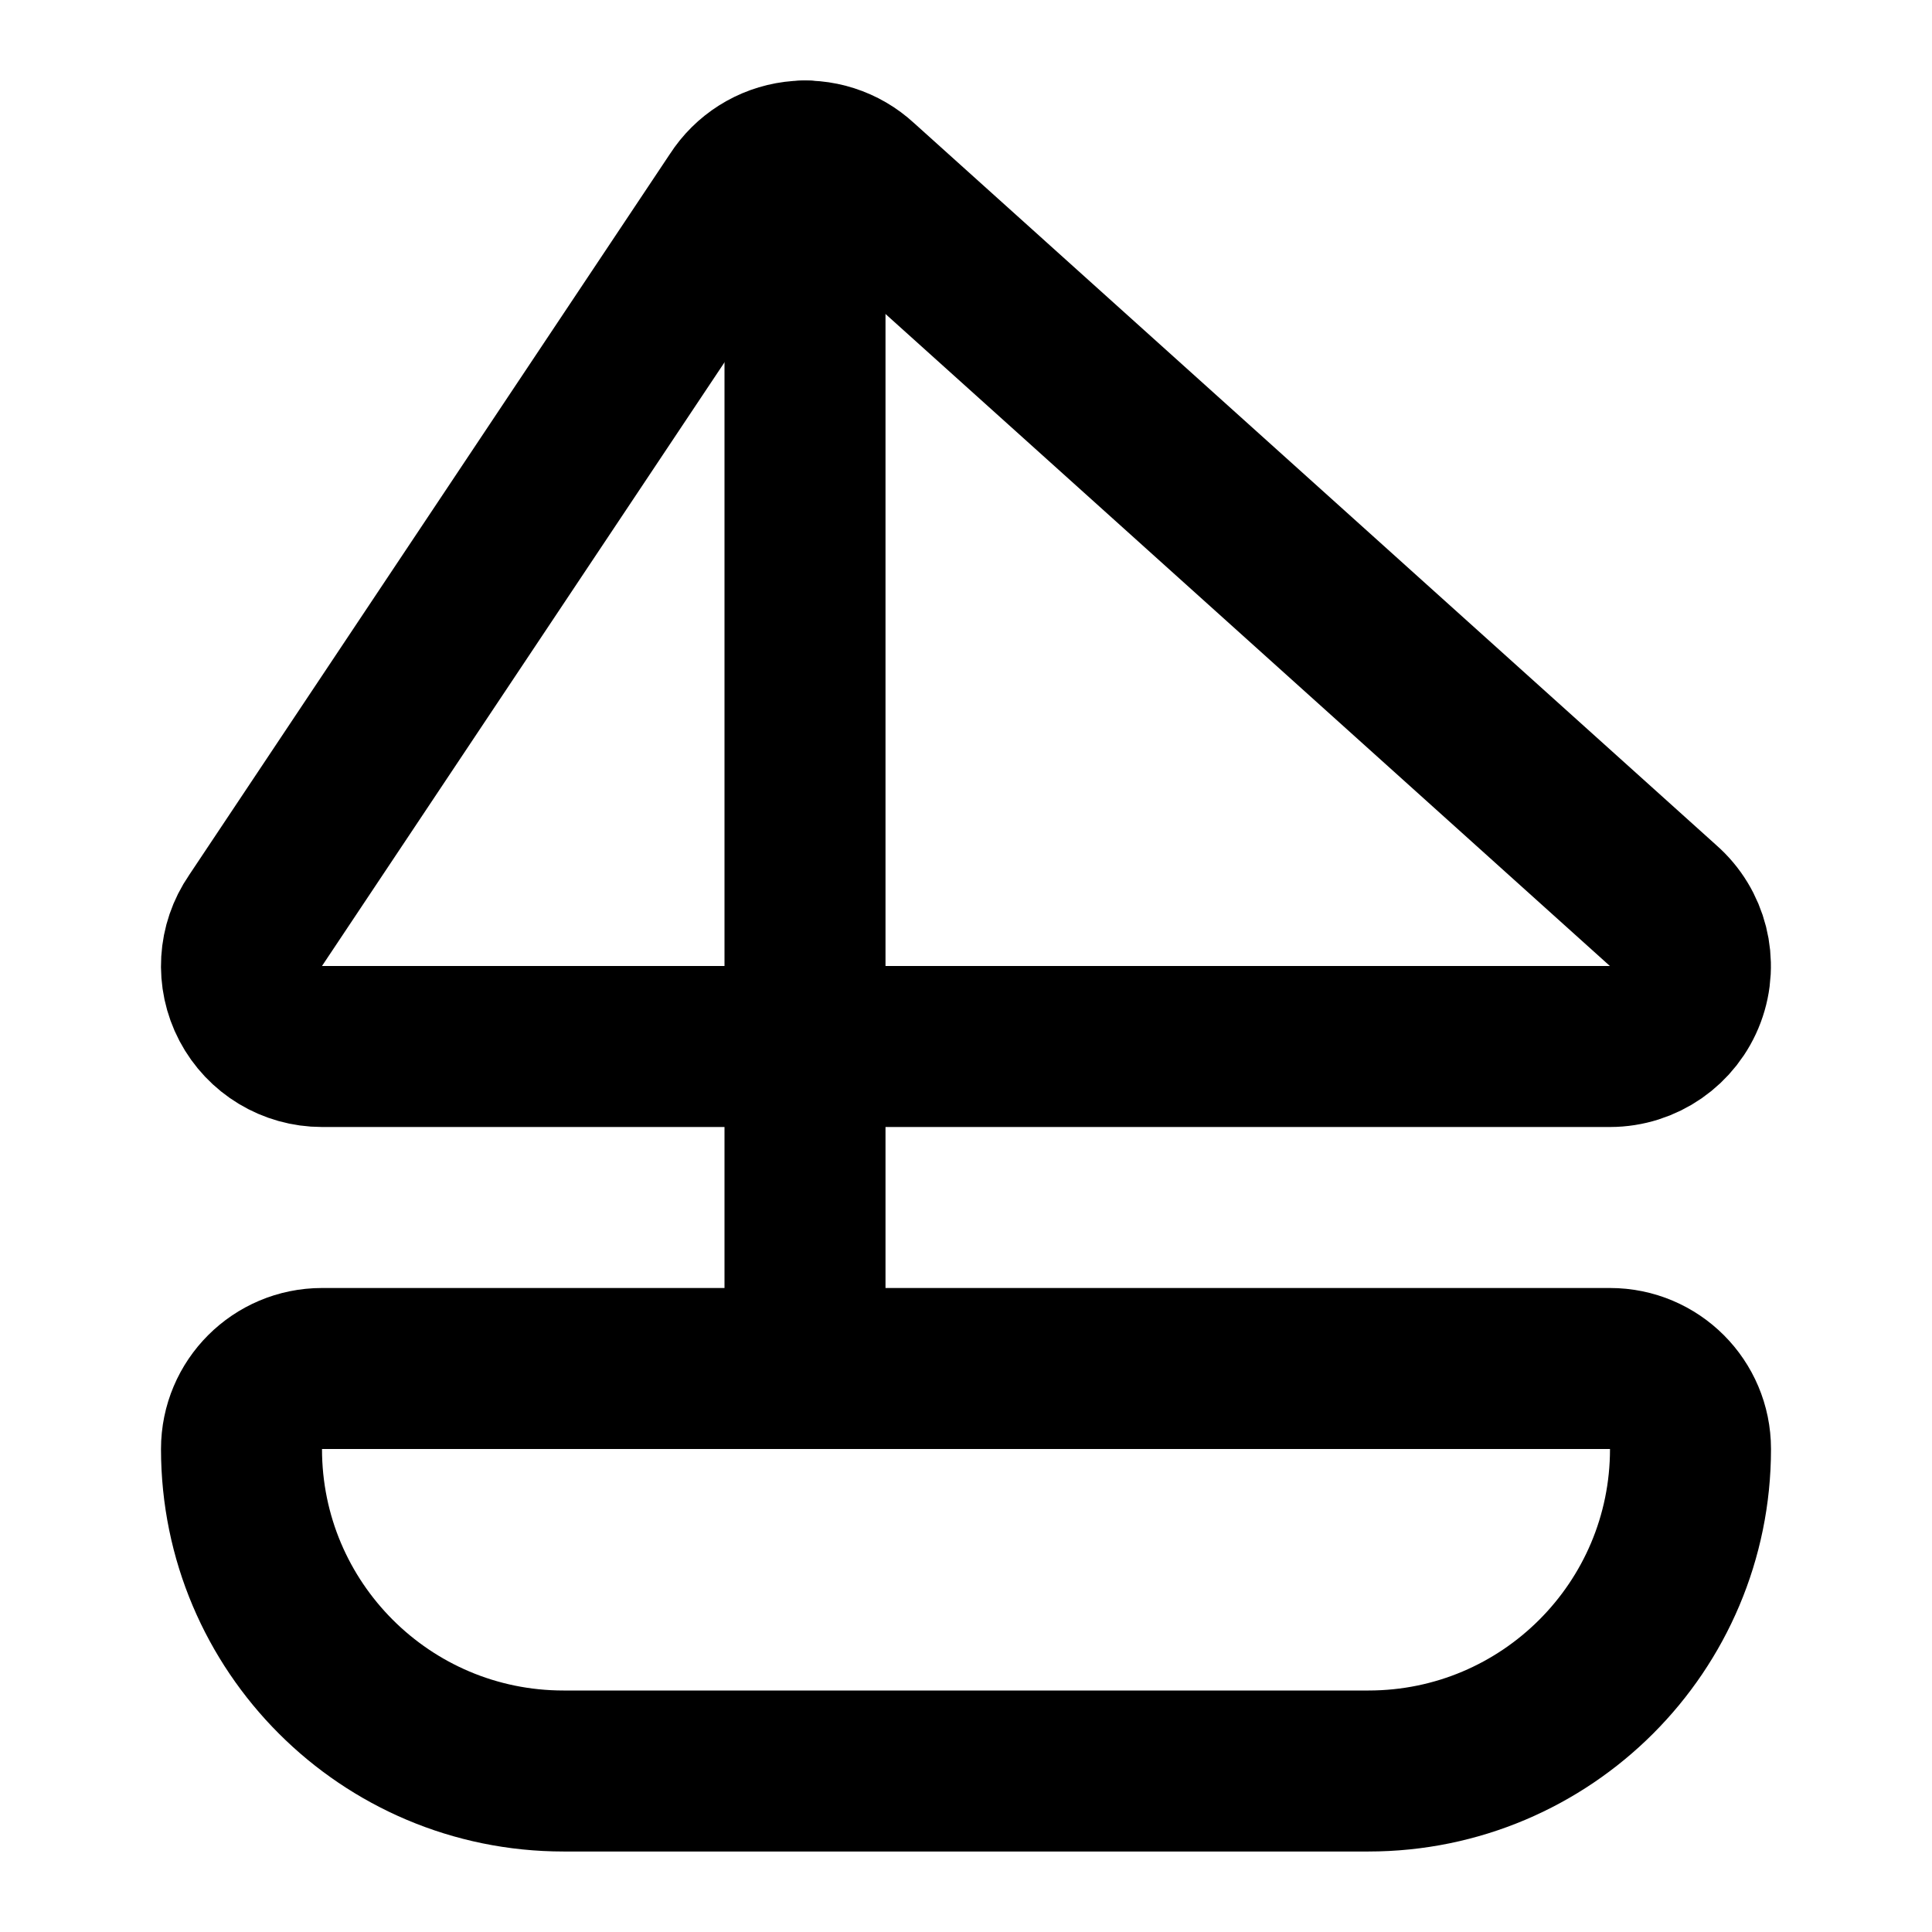
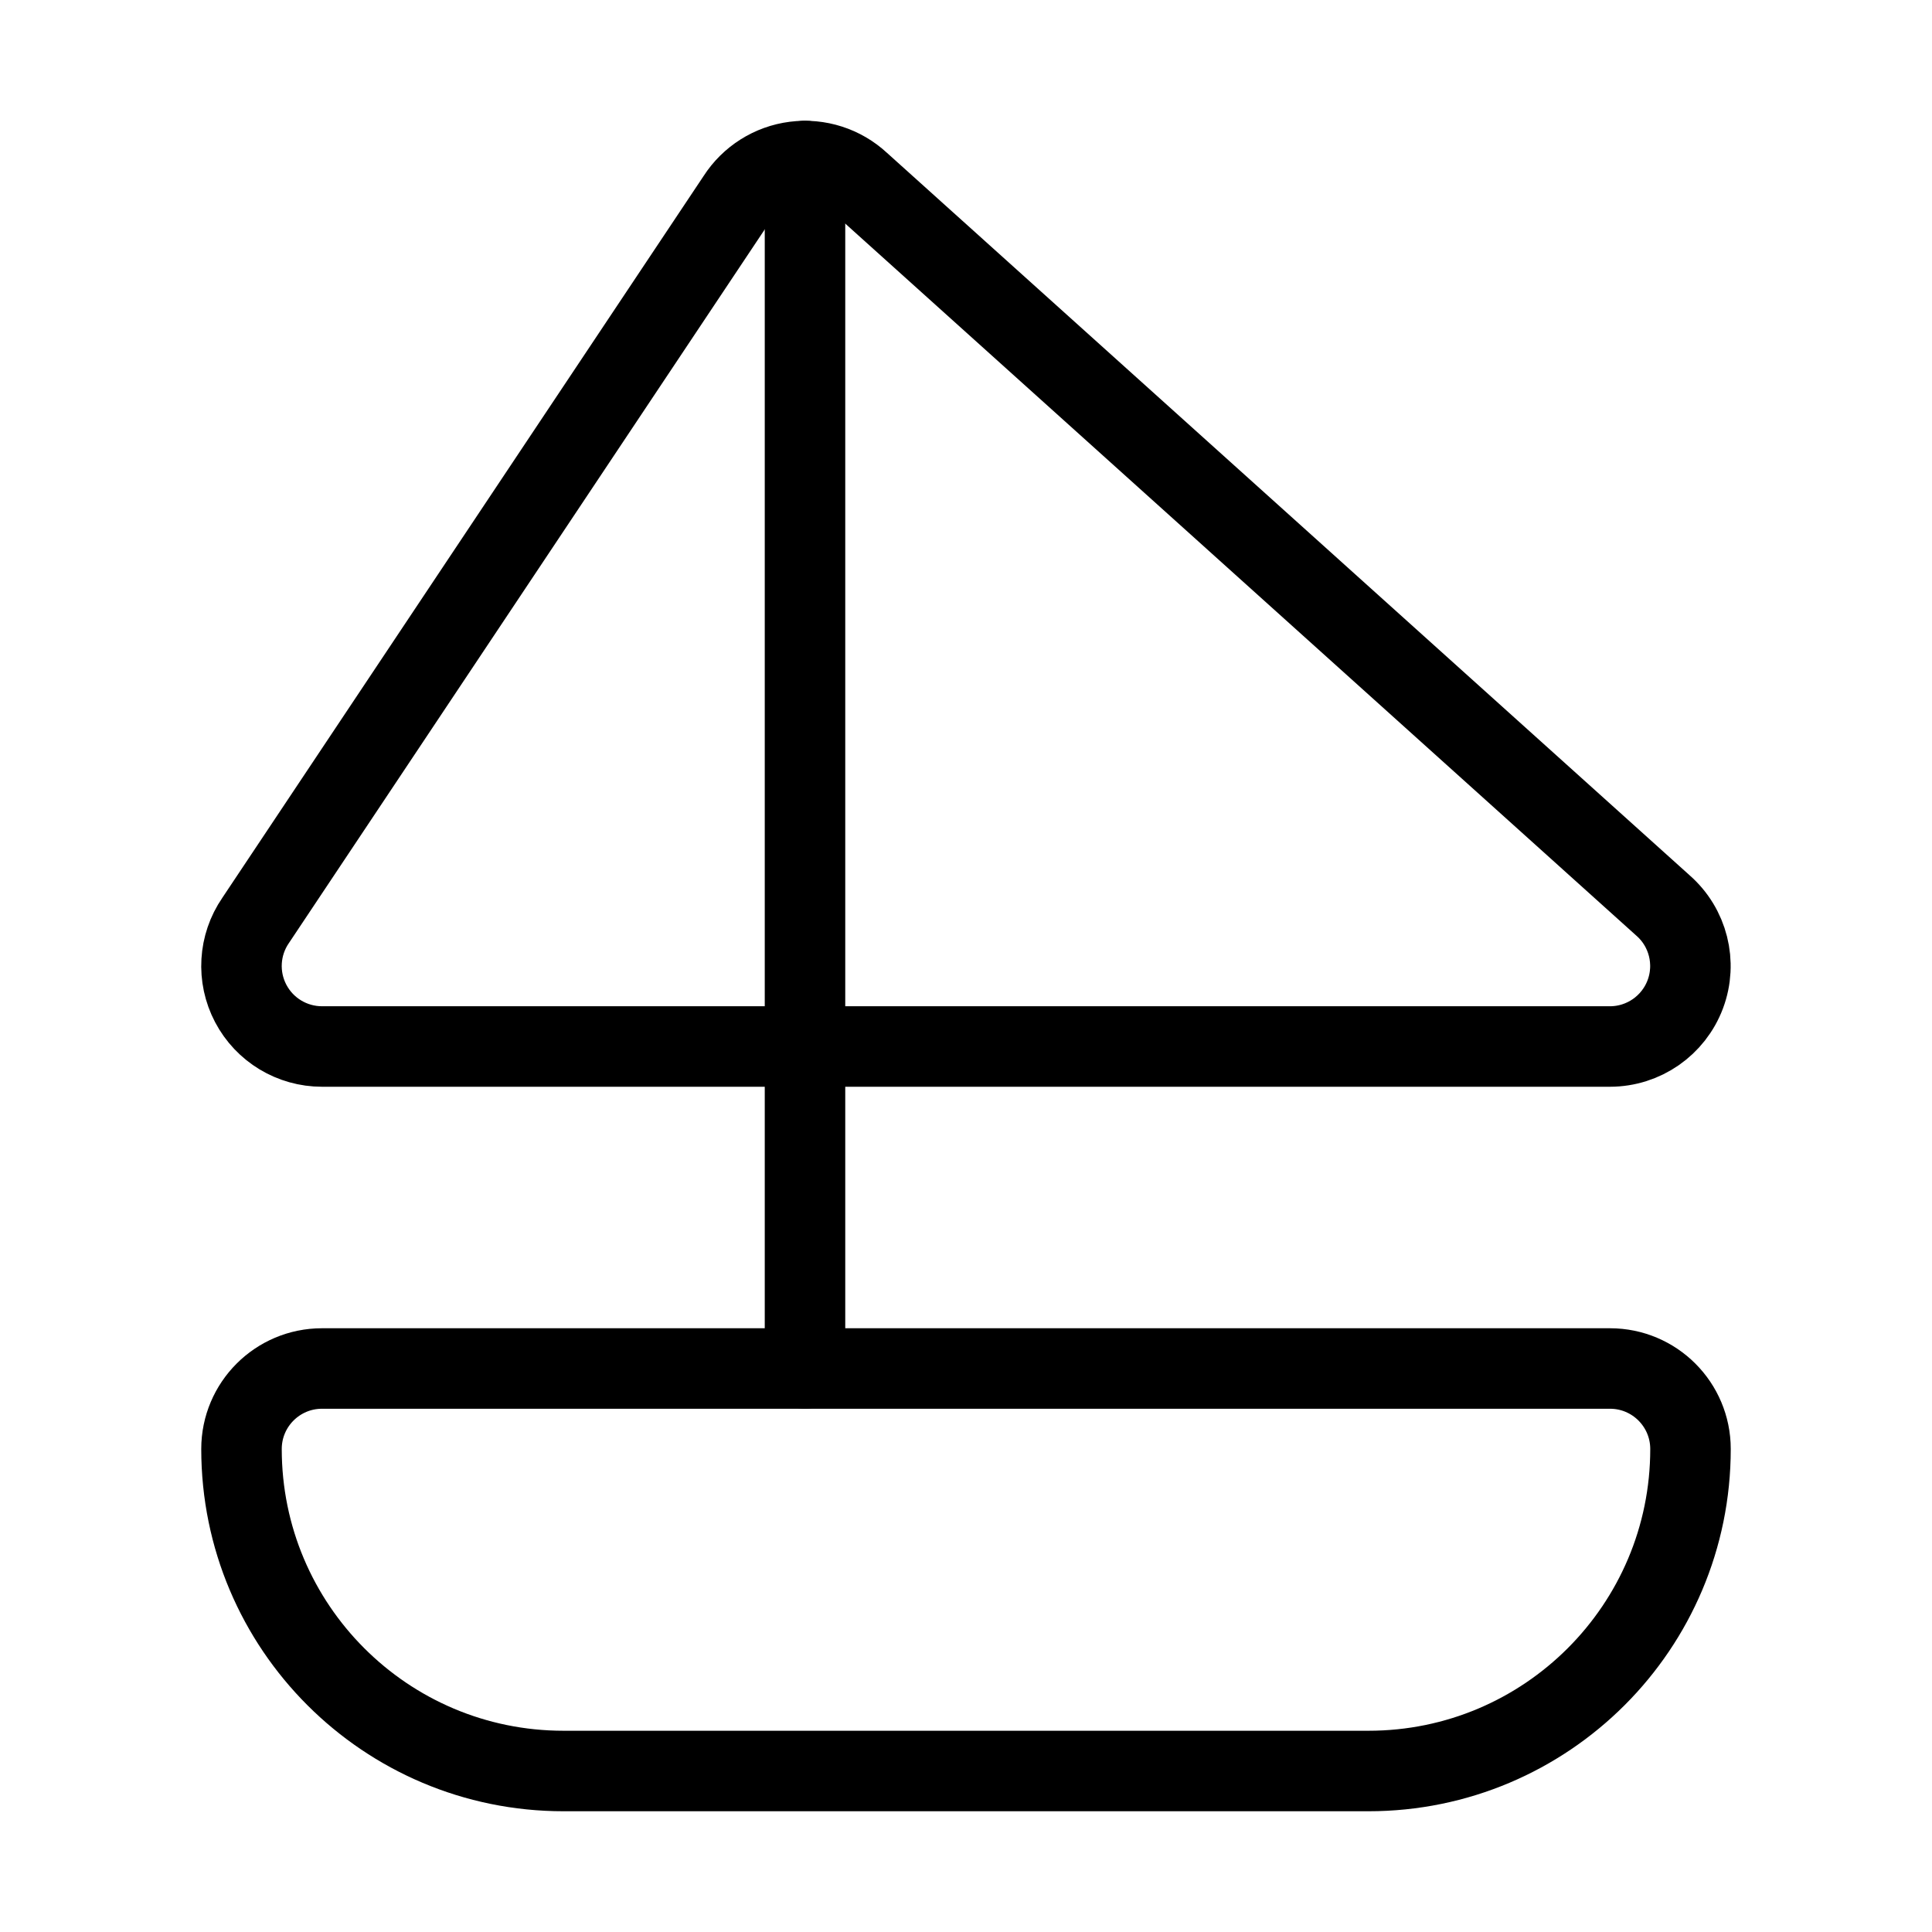
<svg xmlns="http://www.w3.org/2000/svg" viewBox="0 0 24 24" fill="none">
-   <path d="M10 2v15" stroke="currentColor" stroke-width="2" stroke-linecap="round" stroke-linejoin="round" />
-   <path d="M7 22a4 4 0 0 1-4-4 1 1 0 0 1 1-1h16a1 1 0 0 1 1 1 4 4 0 0 1-4 4z" stroke="currentColor" stroke-width="2" stroke-linecap="round" stroke-linejoin="round" />
-   <path d="M9.159 2.46a1 1 0 0 1 1.521-.193l9.977 8.98A1 1 0 0 1 20 13H4a1 1 0 0 1-.824-1.567z" stroke="currentColor" stroke-width="2" stroke-linecap="round" stroke-linejoin="round" />
+   <path d="M10 2v15" stroke="currentColor" stroke-width="1" stroke-linecap="round" stroke-linejoin="round" />
+   <path d="M7 22a4 4 0 0 1-4-4 1 1 0 0 1 1-1h16a1 1 0 0 1 1 1 4 4 0 0 1-4 4z" stroke="currentColor" stroke-width="1" stroke-linecap="round" stroke-linejoin="round" />
+   <path d="M9.159 2.46a1 1 0 0 1 1.521-.193l9.977 8.98A1 1 0 0 1 20 13H4a1 1 0 0 1-.824-1.567z" stroke="currentColor" stroke-width="1" stroke-linecap="round" stroke-linejoin="round" />
</svg>
